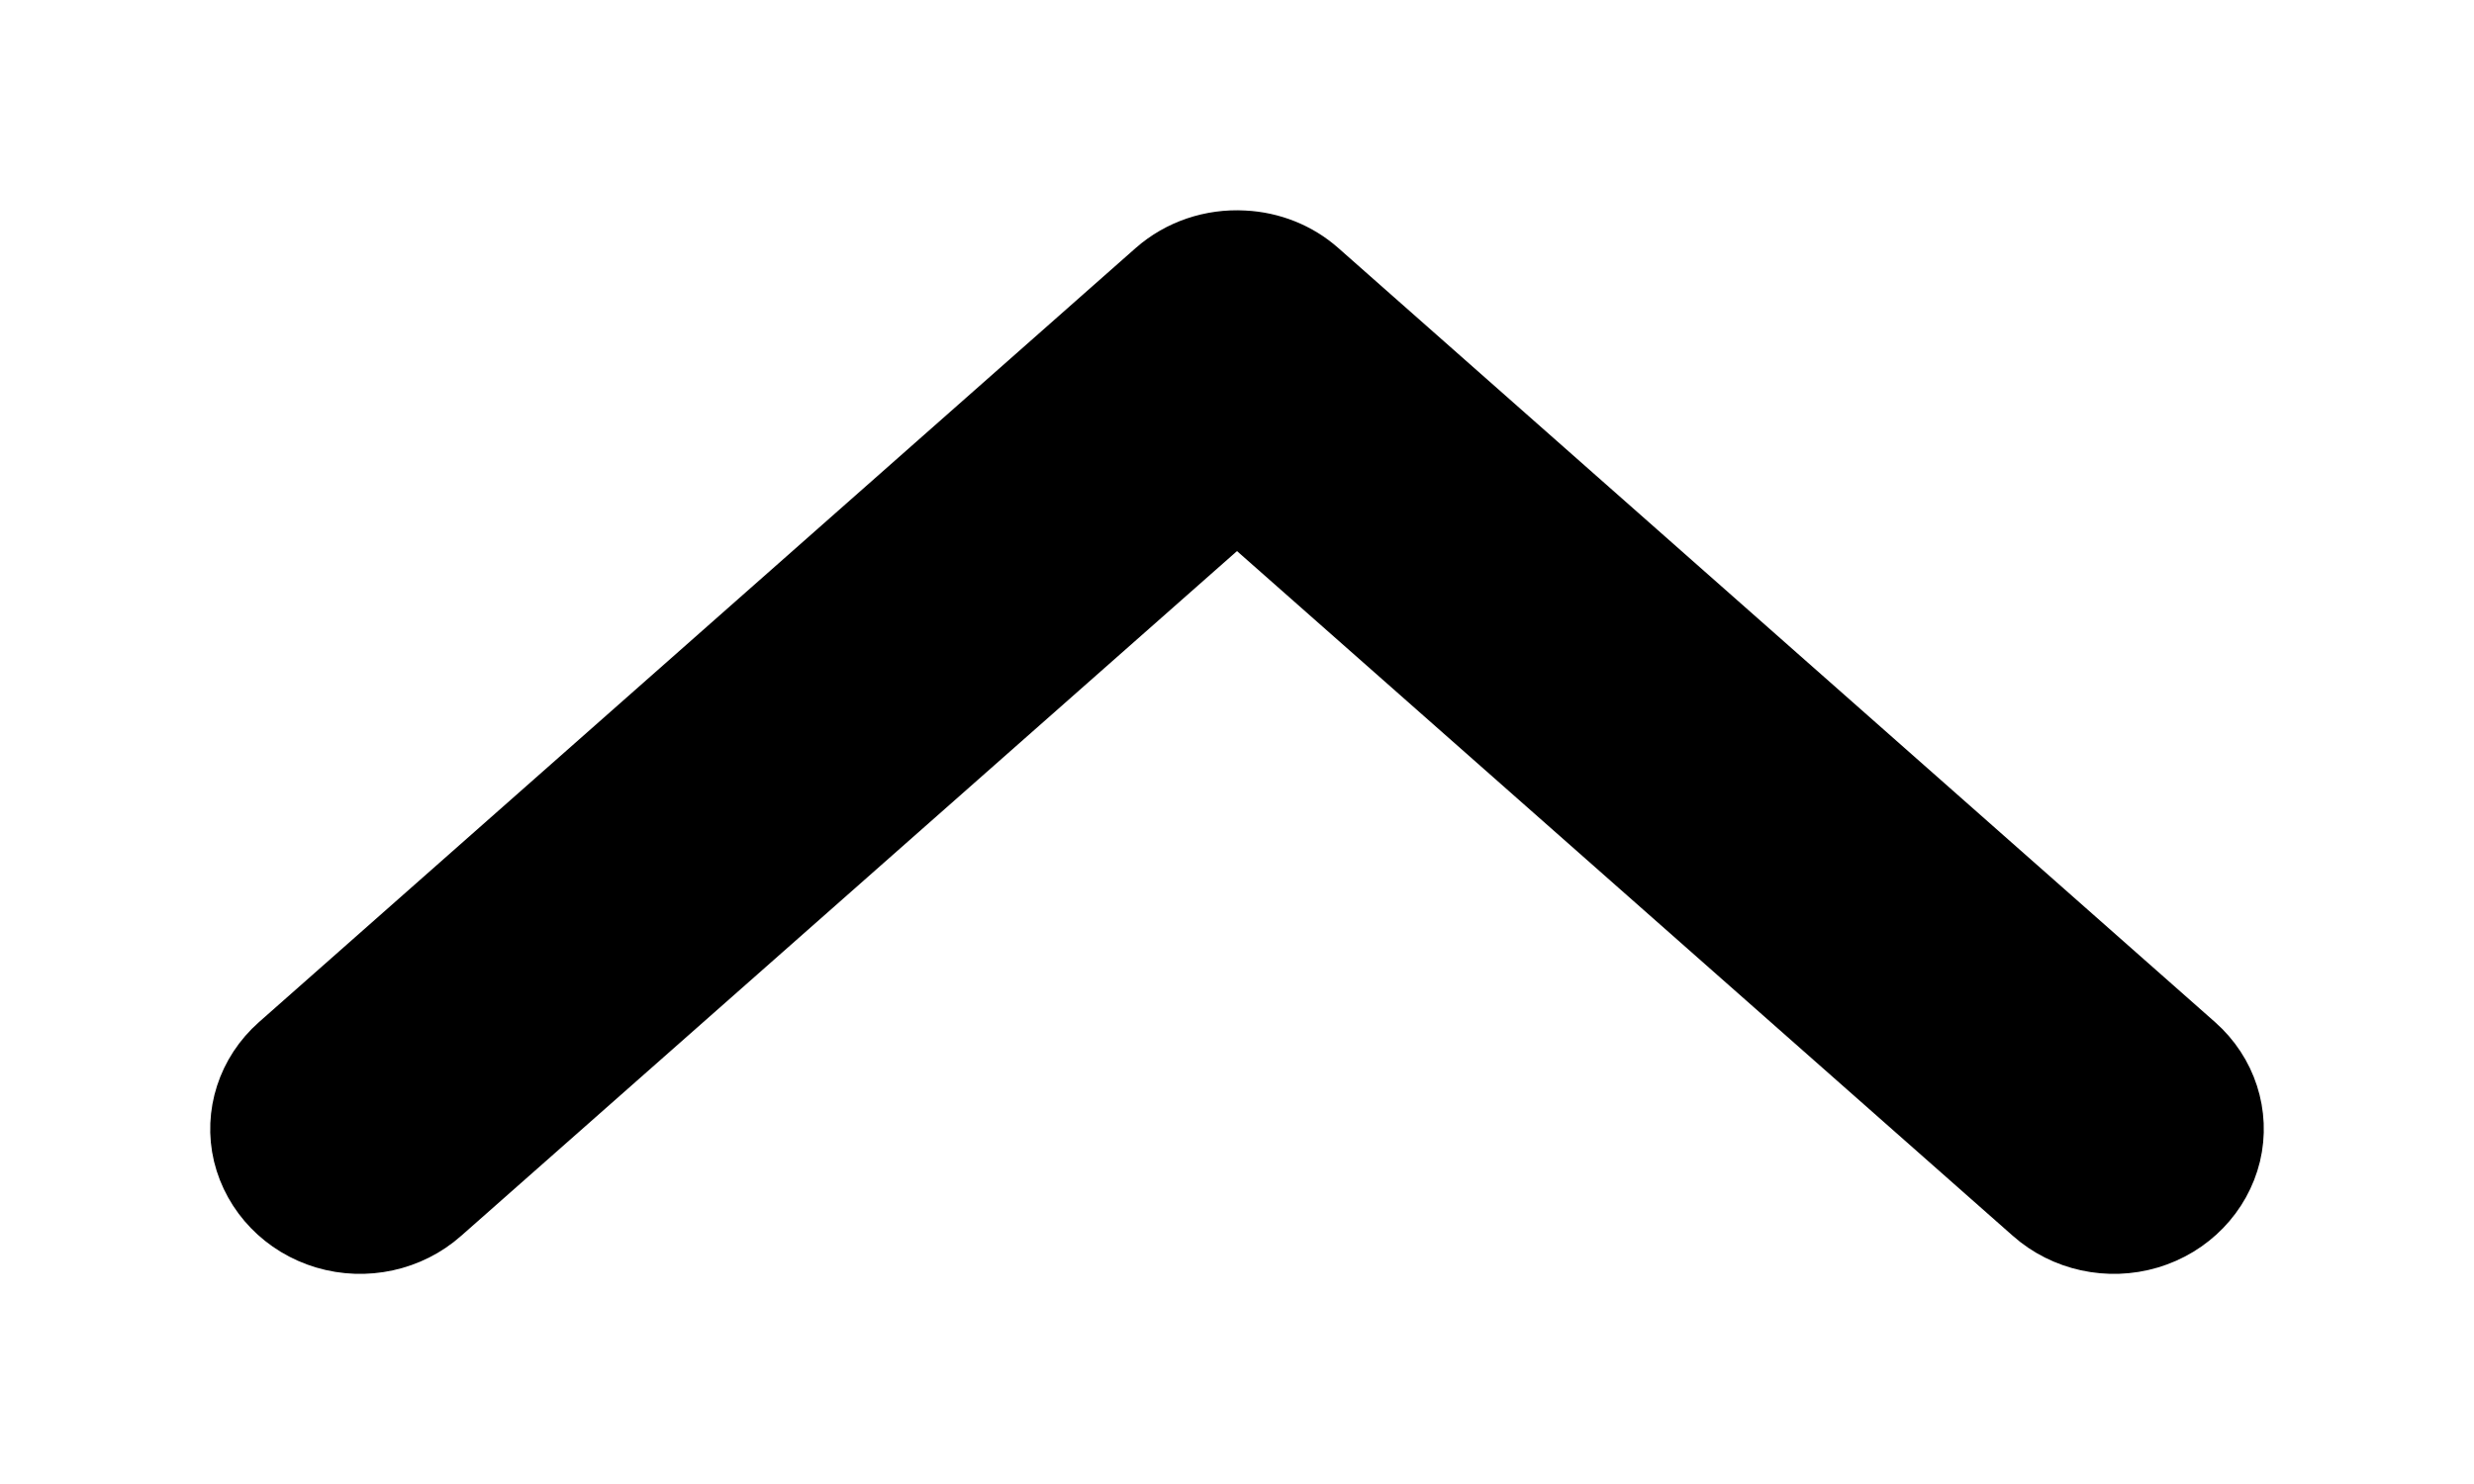
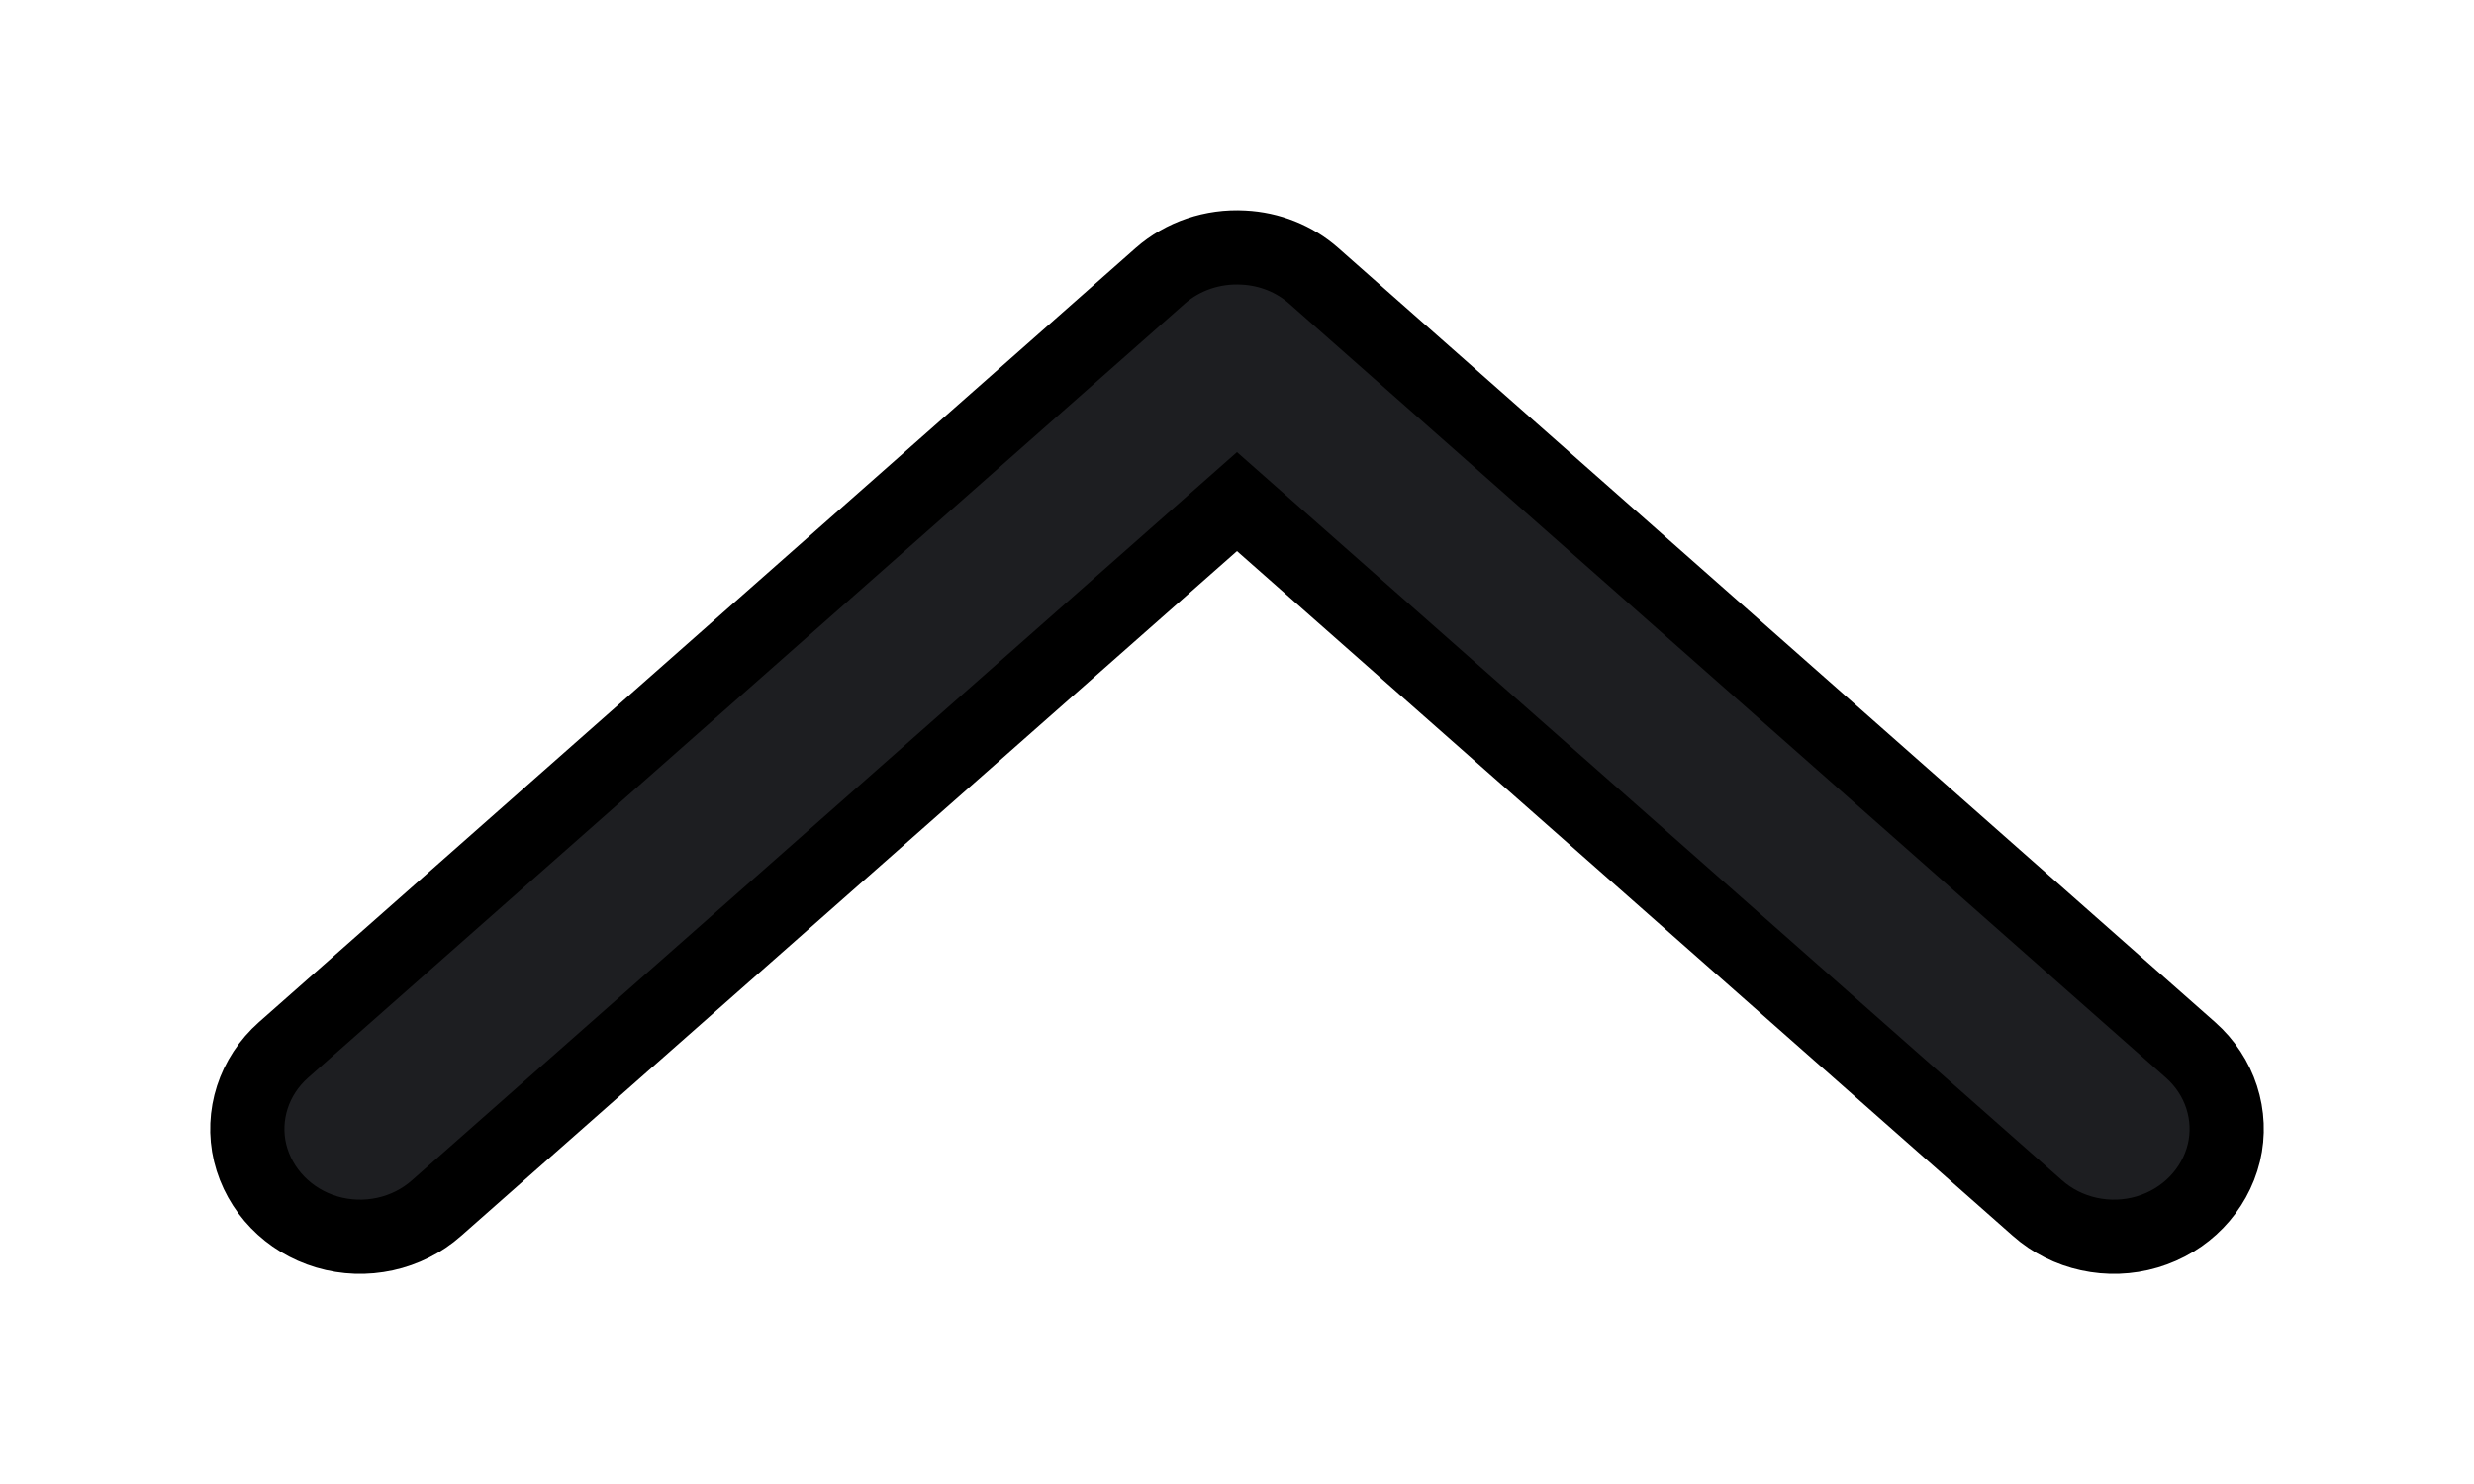
<svg xmlns="http://www.w3.org/2000/svg" viewBox="0 0 10 6" fill="none">
-   <path fill-rule="evenodd" clip-rule="evenodd" d="M5.026 1.001C5.131 1.006 5.232 1.046 5.31 1.115L8.854 4.245C8.974 4.351 9.025 4.51 8.989 4.661C8.952 4.813 8.834 4.935 8.679 4.981C8.524 5.027 8.354 4.99 8.235 4.884L5 2.028L1.765 4.884C1.646 4.99 1.476 5.027 1.321 4.981C1.166 4.935 1.048 4.813 1.011 4.661C0.975 4.51 1.026 4.351 1.146 4.245L4.69 1.115C4.781 1.035 4.902 0.994 5.026 1.001Z" fill="#000000" stroke="black" stroke-width="0.3" />
+   <path fill-rule="evenodd" clip-rule="evenodd" d="M5.026 1.001C5.131 1.006 5.232 1.046 5.31 1.115L8.854 4.245C8.974 4.351 9.025 4.51 8.989 4.661C8.952 4.813 8.834 4.935 8.679 4.981C8.524 5.027 8.354 4.99 8.235 4.884L5 2.028L1.765 4.884C1.646 4.99 1.476 5.027 1.321 4.981C1.166 4.935 1.048 4.813 1.011 4.661C0.975 4.51 1.026 4.351 1.146 4.245L4.69 1.115C4.781 1.035 4.902 0.994 5.026 1.001Z" fill="#1D1E21" stroke="black" stroke-width="0.3" />
</svg>
